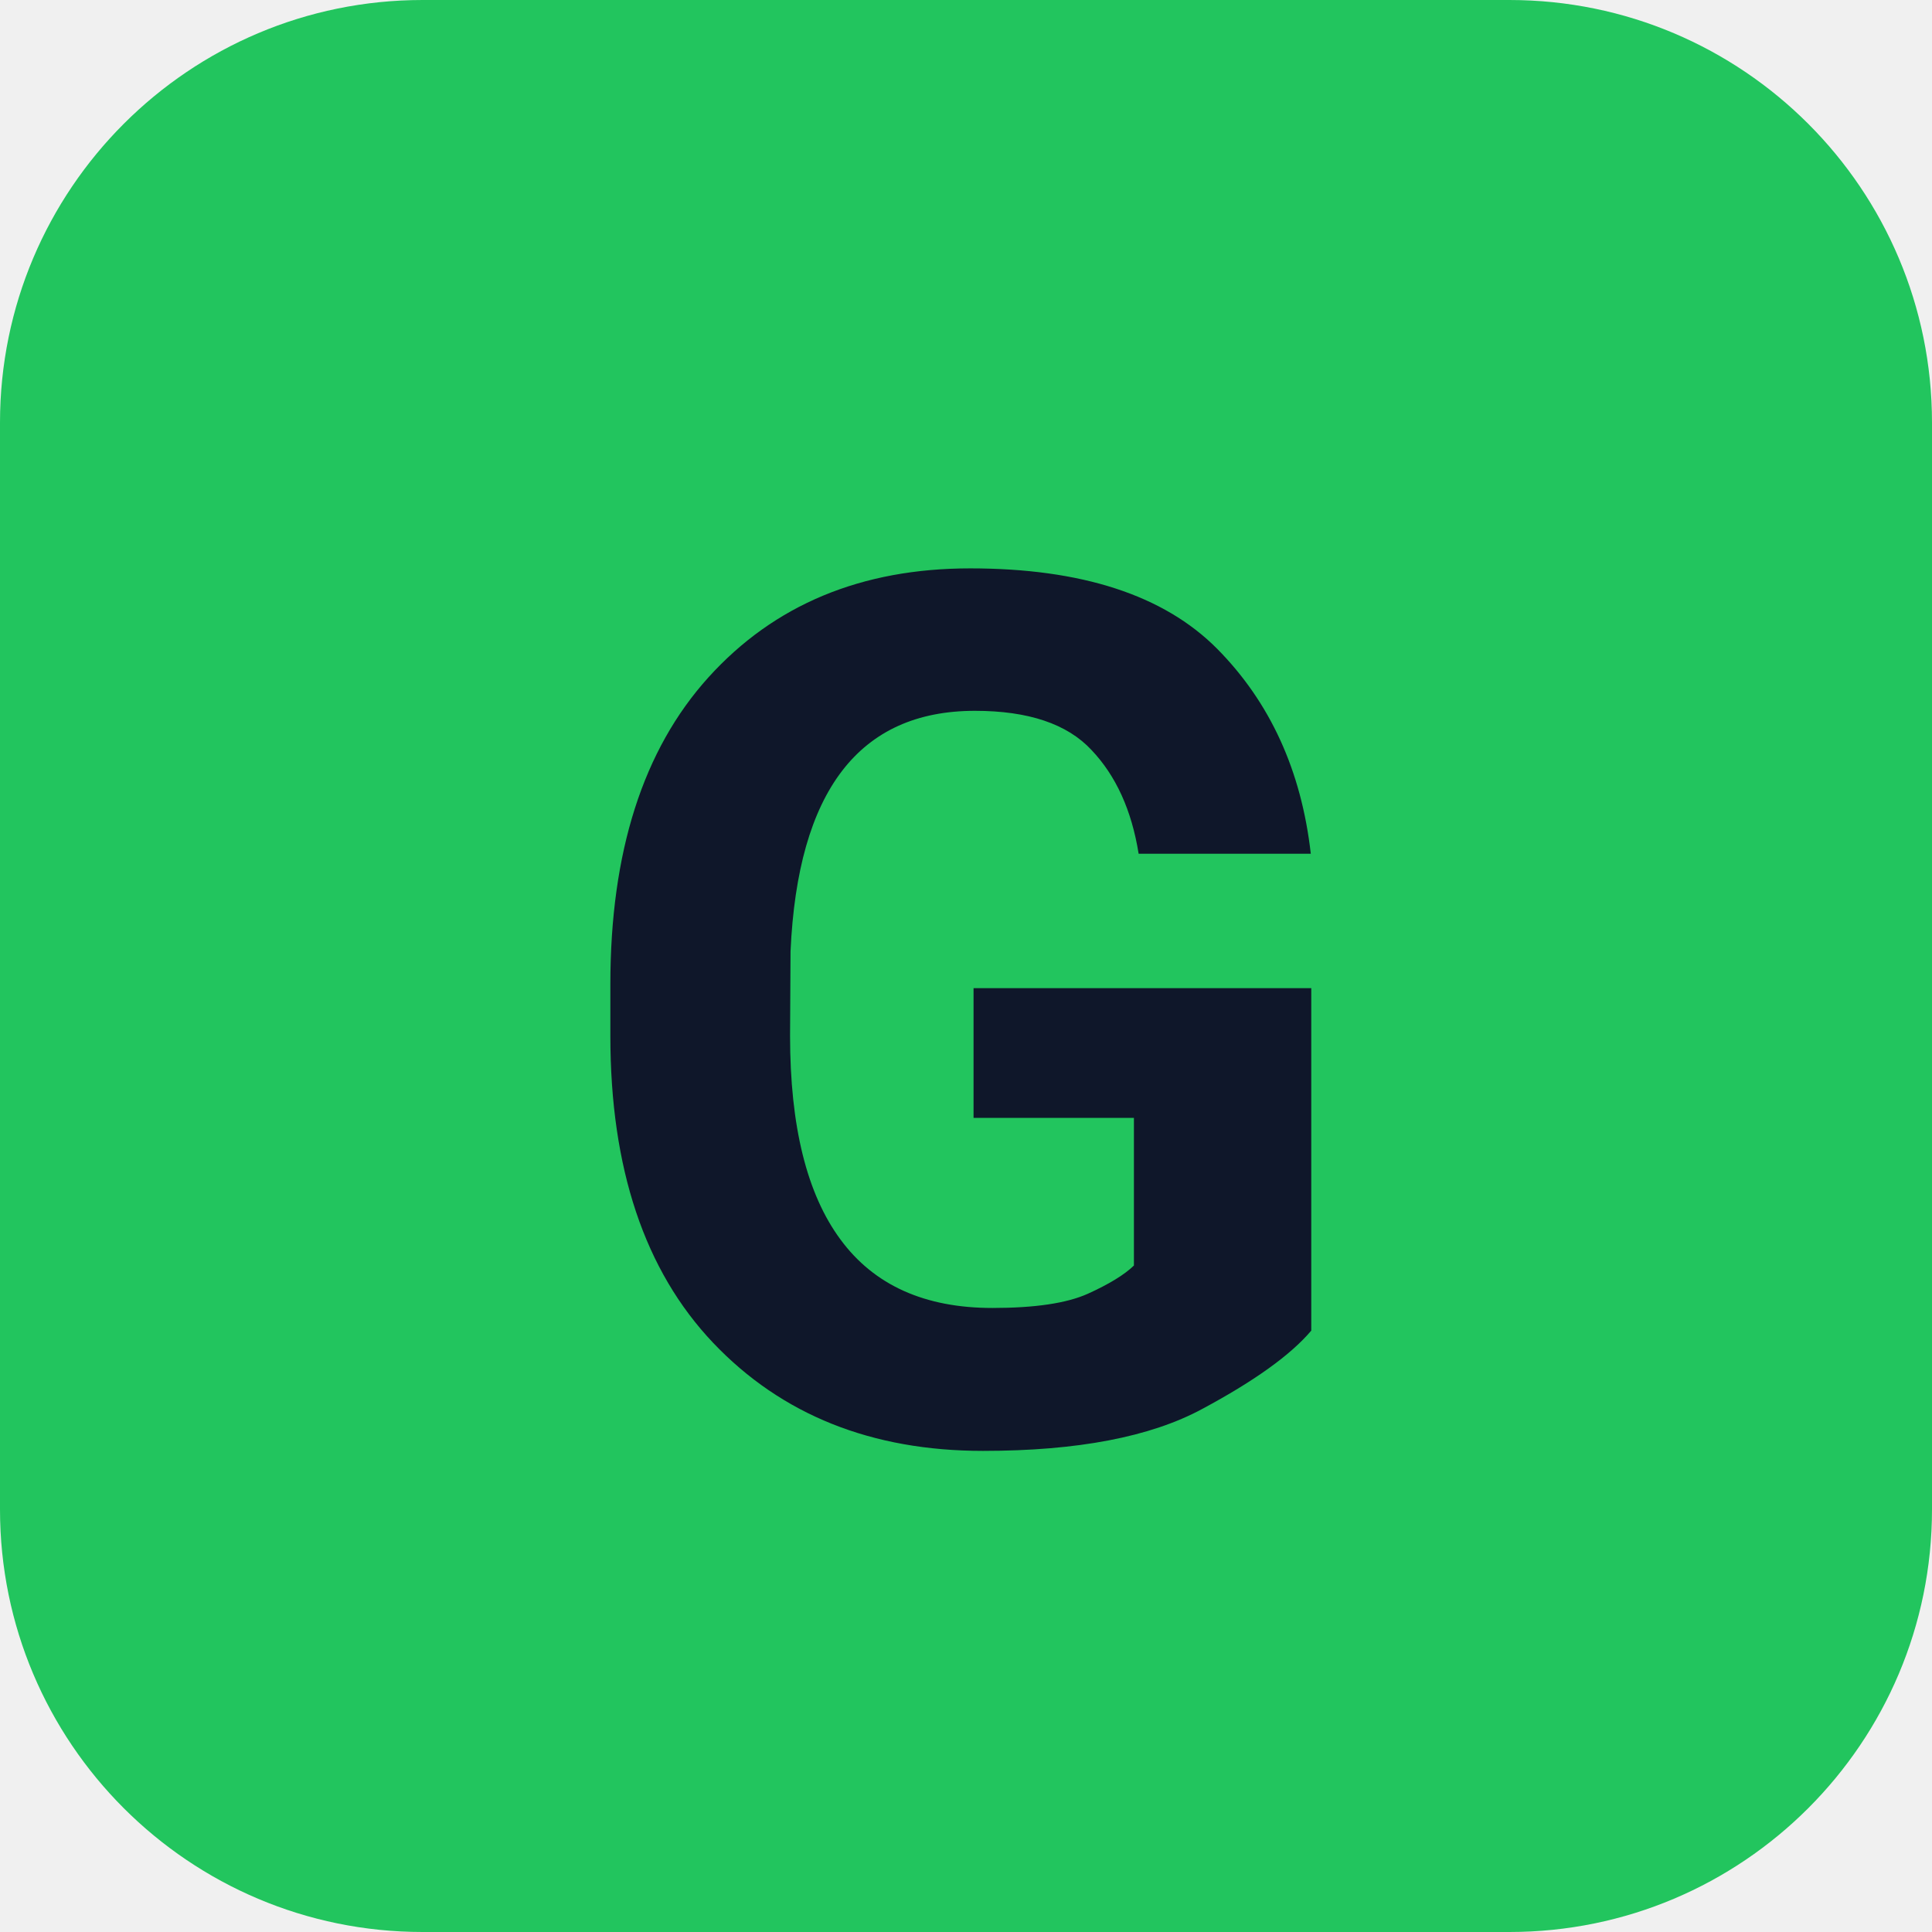
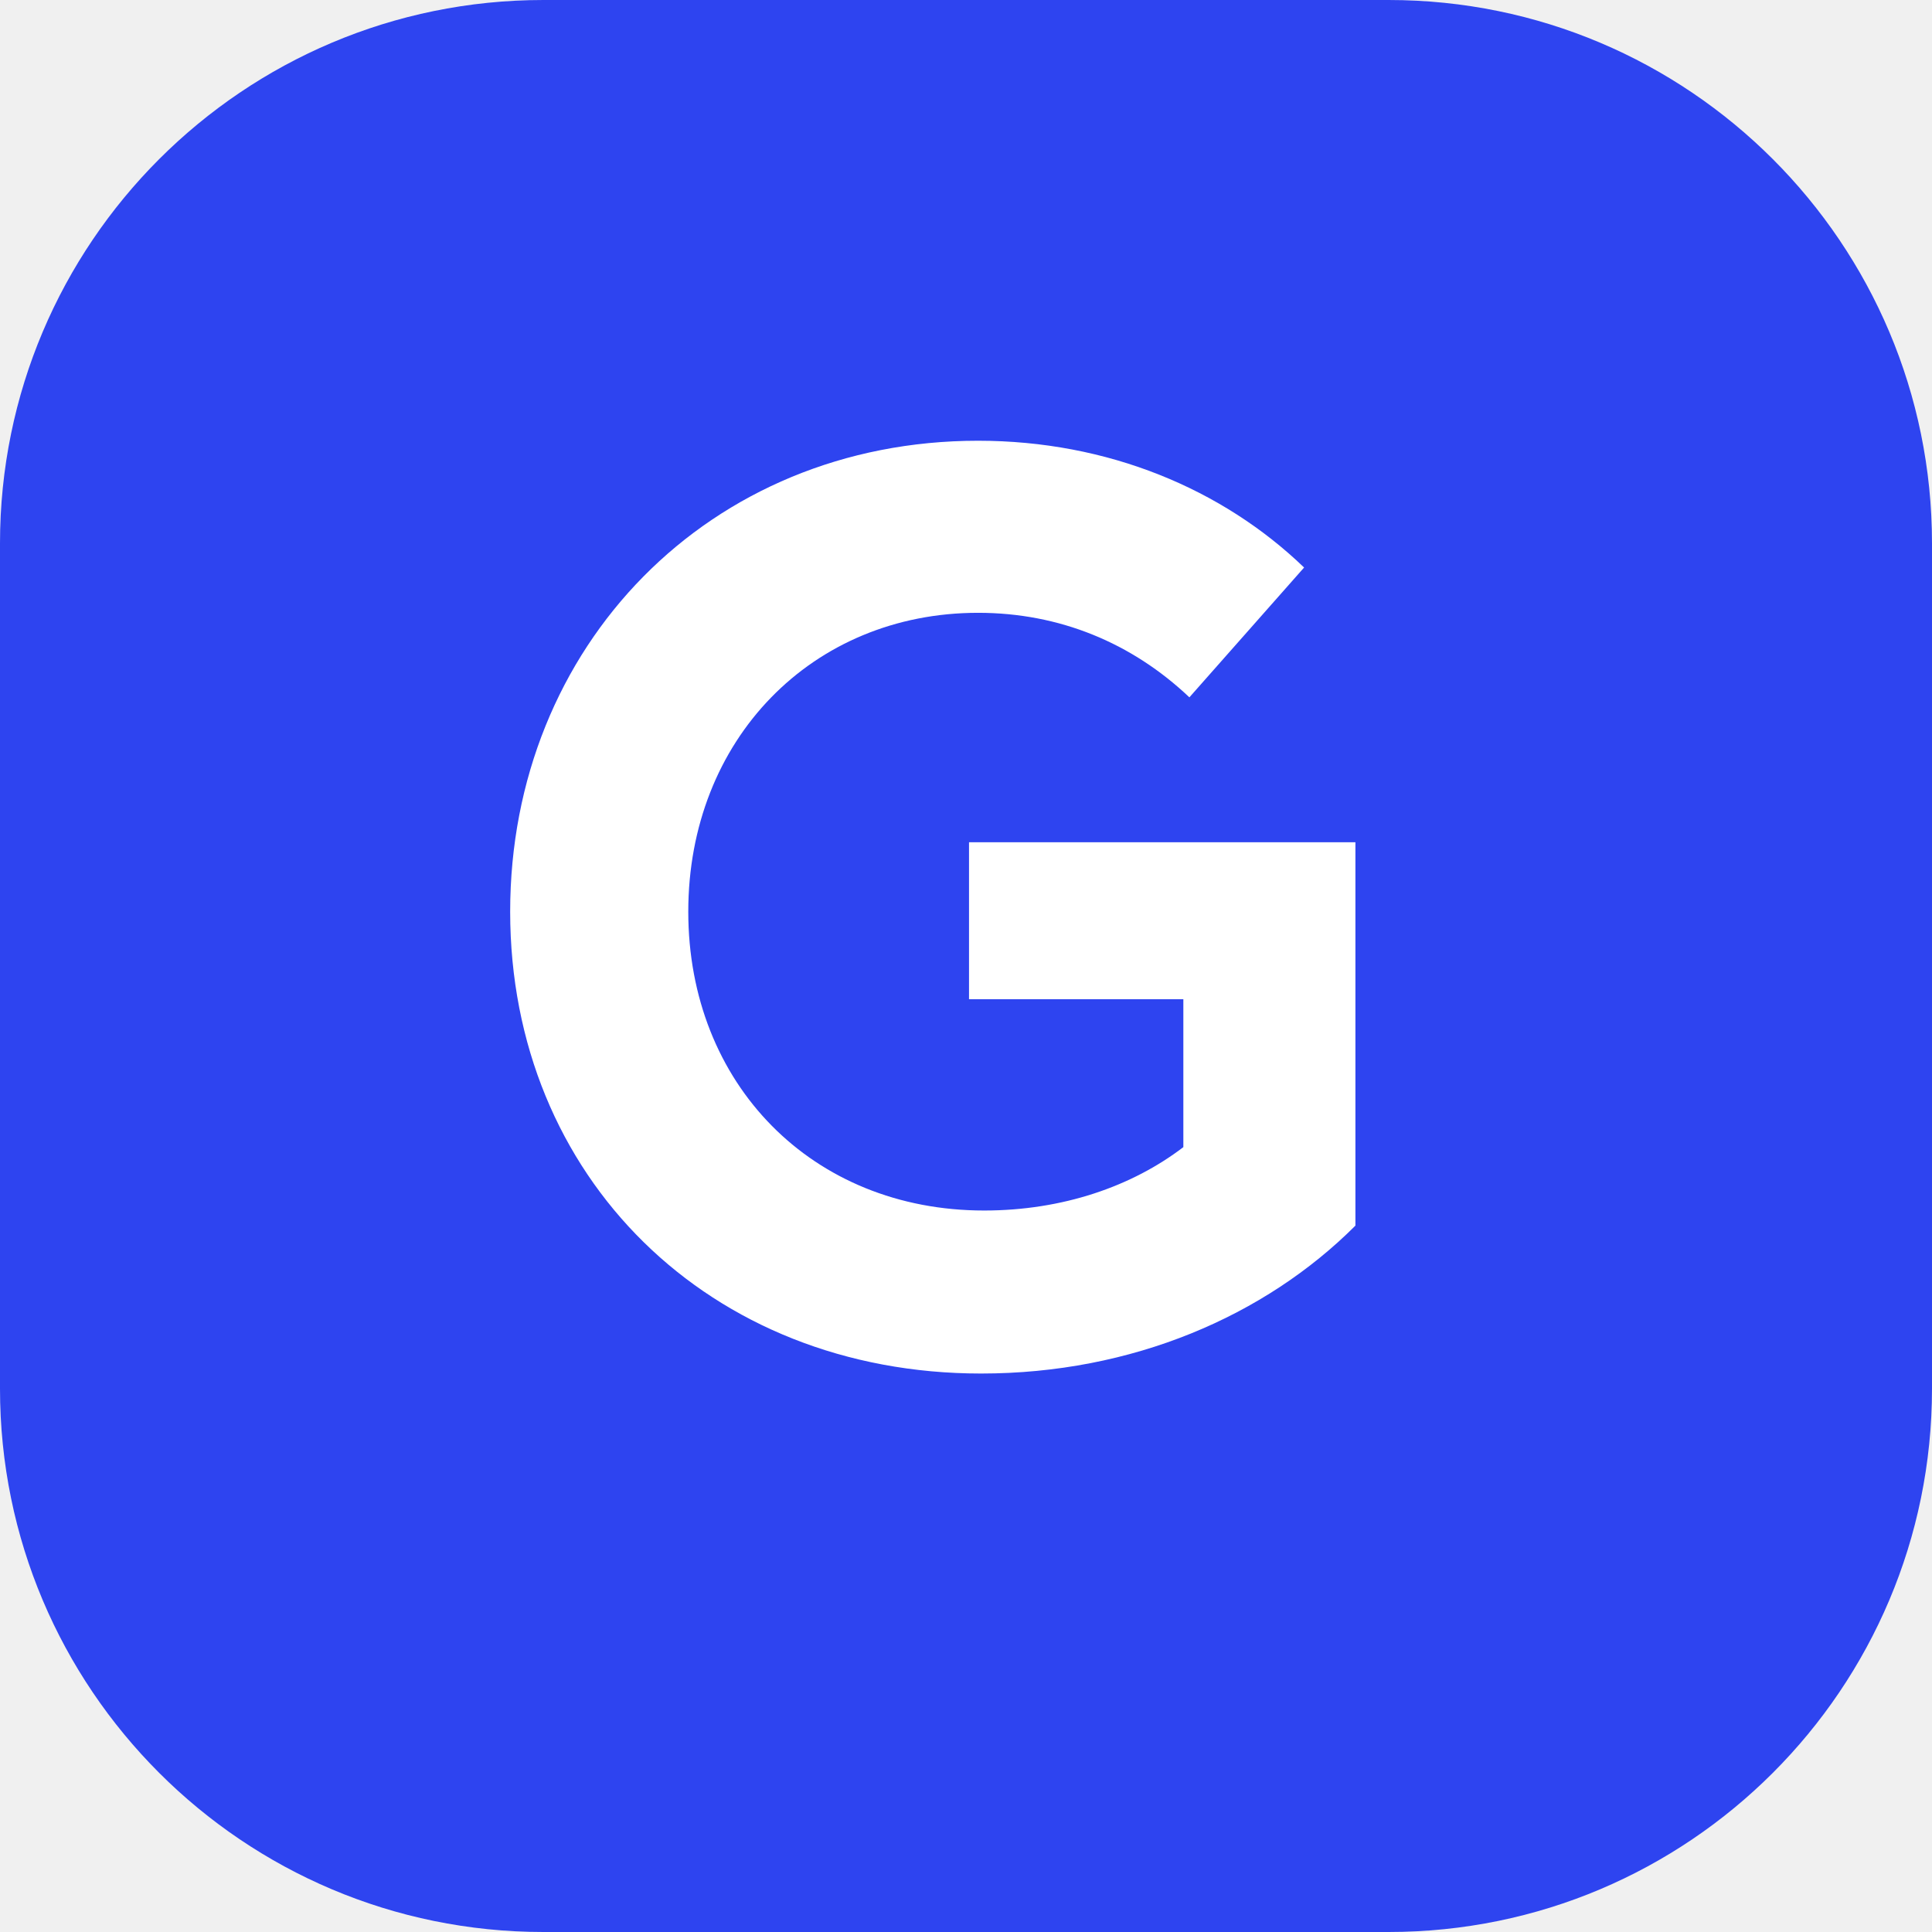
<svg xmlns="http://www.w3.org/2000/svg" viewBox="0 0 64 64" role="img" aria-label="Gestão Financeira">
-   <rect width="64" height="64" rx="14" fill="#22c55e" />
-   <text x="32" y="34" text-anchor="middle" dominant-baseline="central" font-family="system-ui, -apple-system, 'Segoe UI', Roboto, sans-serif" font-size="40" font-weight="700" fill="#0f172a">G</text>
+   <rect width="64" height="64" rx="18" fill="#2E44F0" />
+   <path fill="#FFFFFF" d="M32.4 14.6c4.3 0 8.1 1.6 10.8 4.2l-3.8 4.3c-1.9-1.8-4.3-2.8-7-2.8-5.5 0-9.6 4.2-9.6 9.9s4.1 9.9 9.8 9.9c2.6 0 4.9-.8 6.6-2.1v-4.9h-7.1v-5.2h12.8v12.7c-3 3-7.4 4.9-12.4 4.9-9 0-15.6-6.5-15.6-15.3s6.6-15.6 15.5-15.6z" />
</svg>
